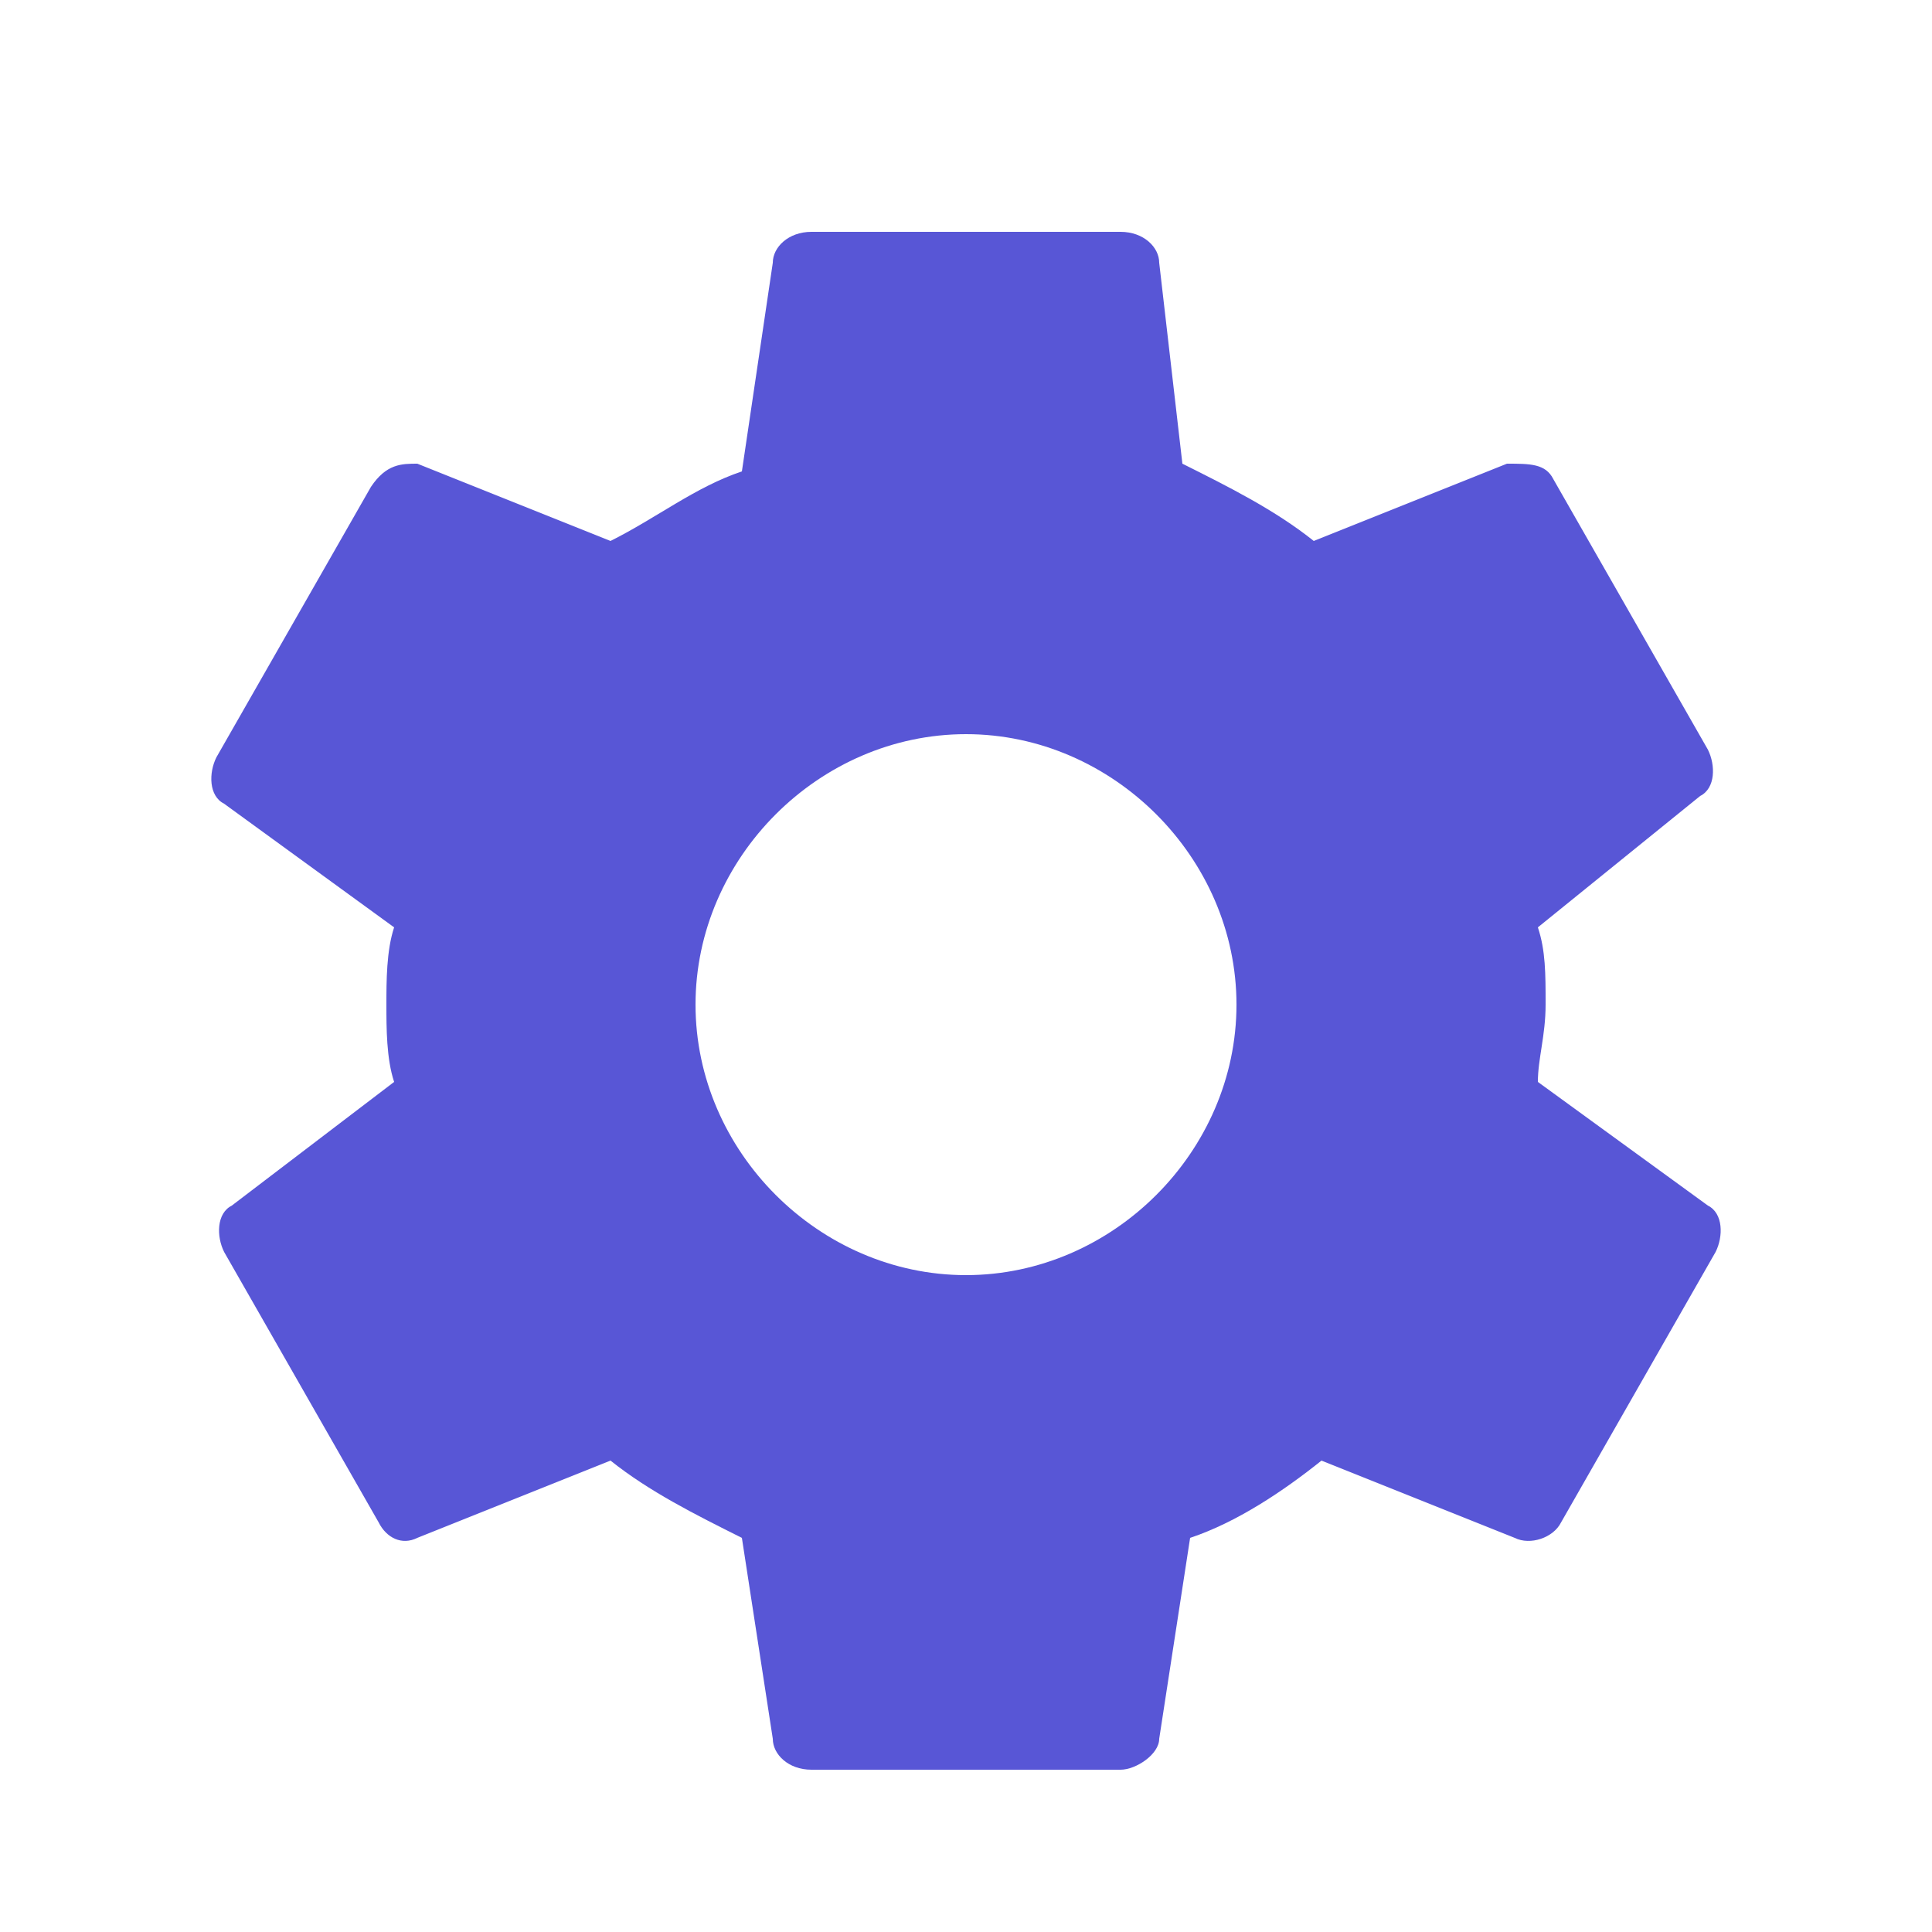
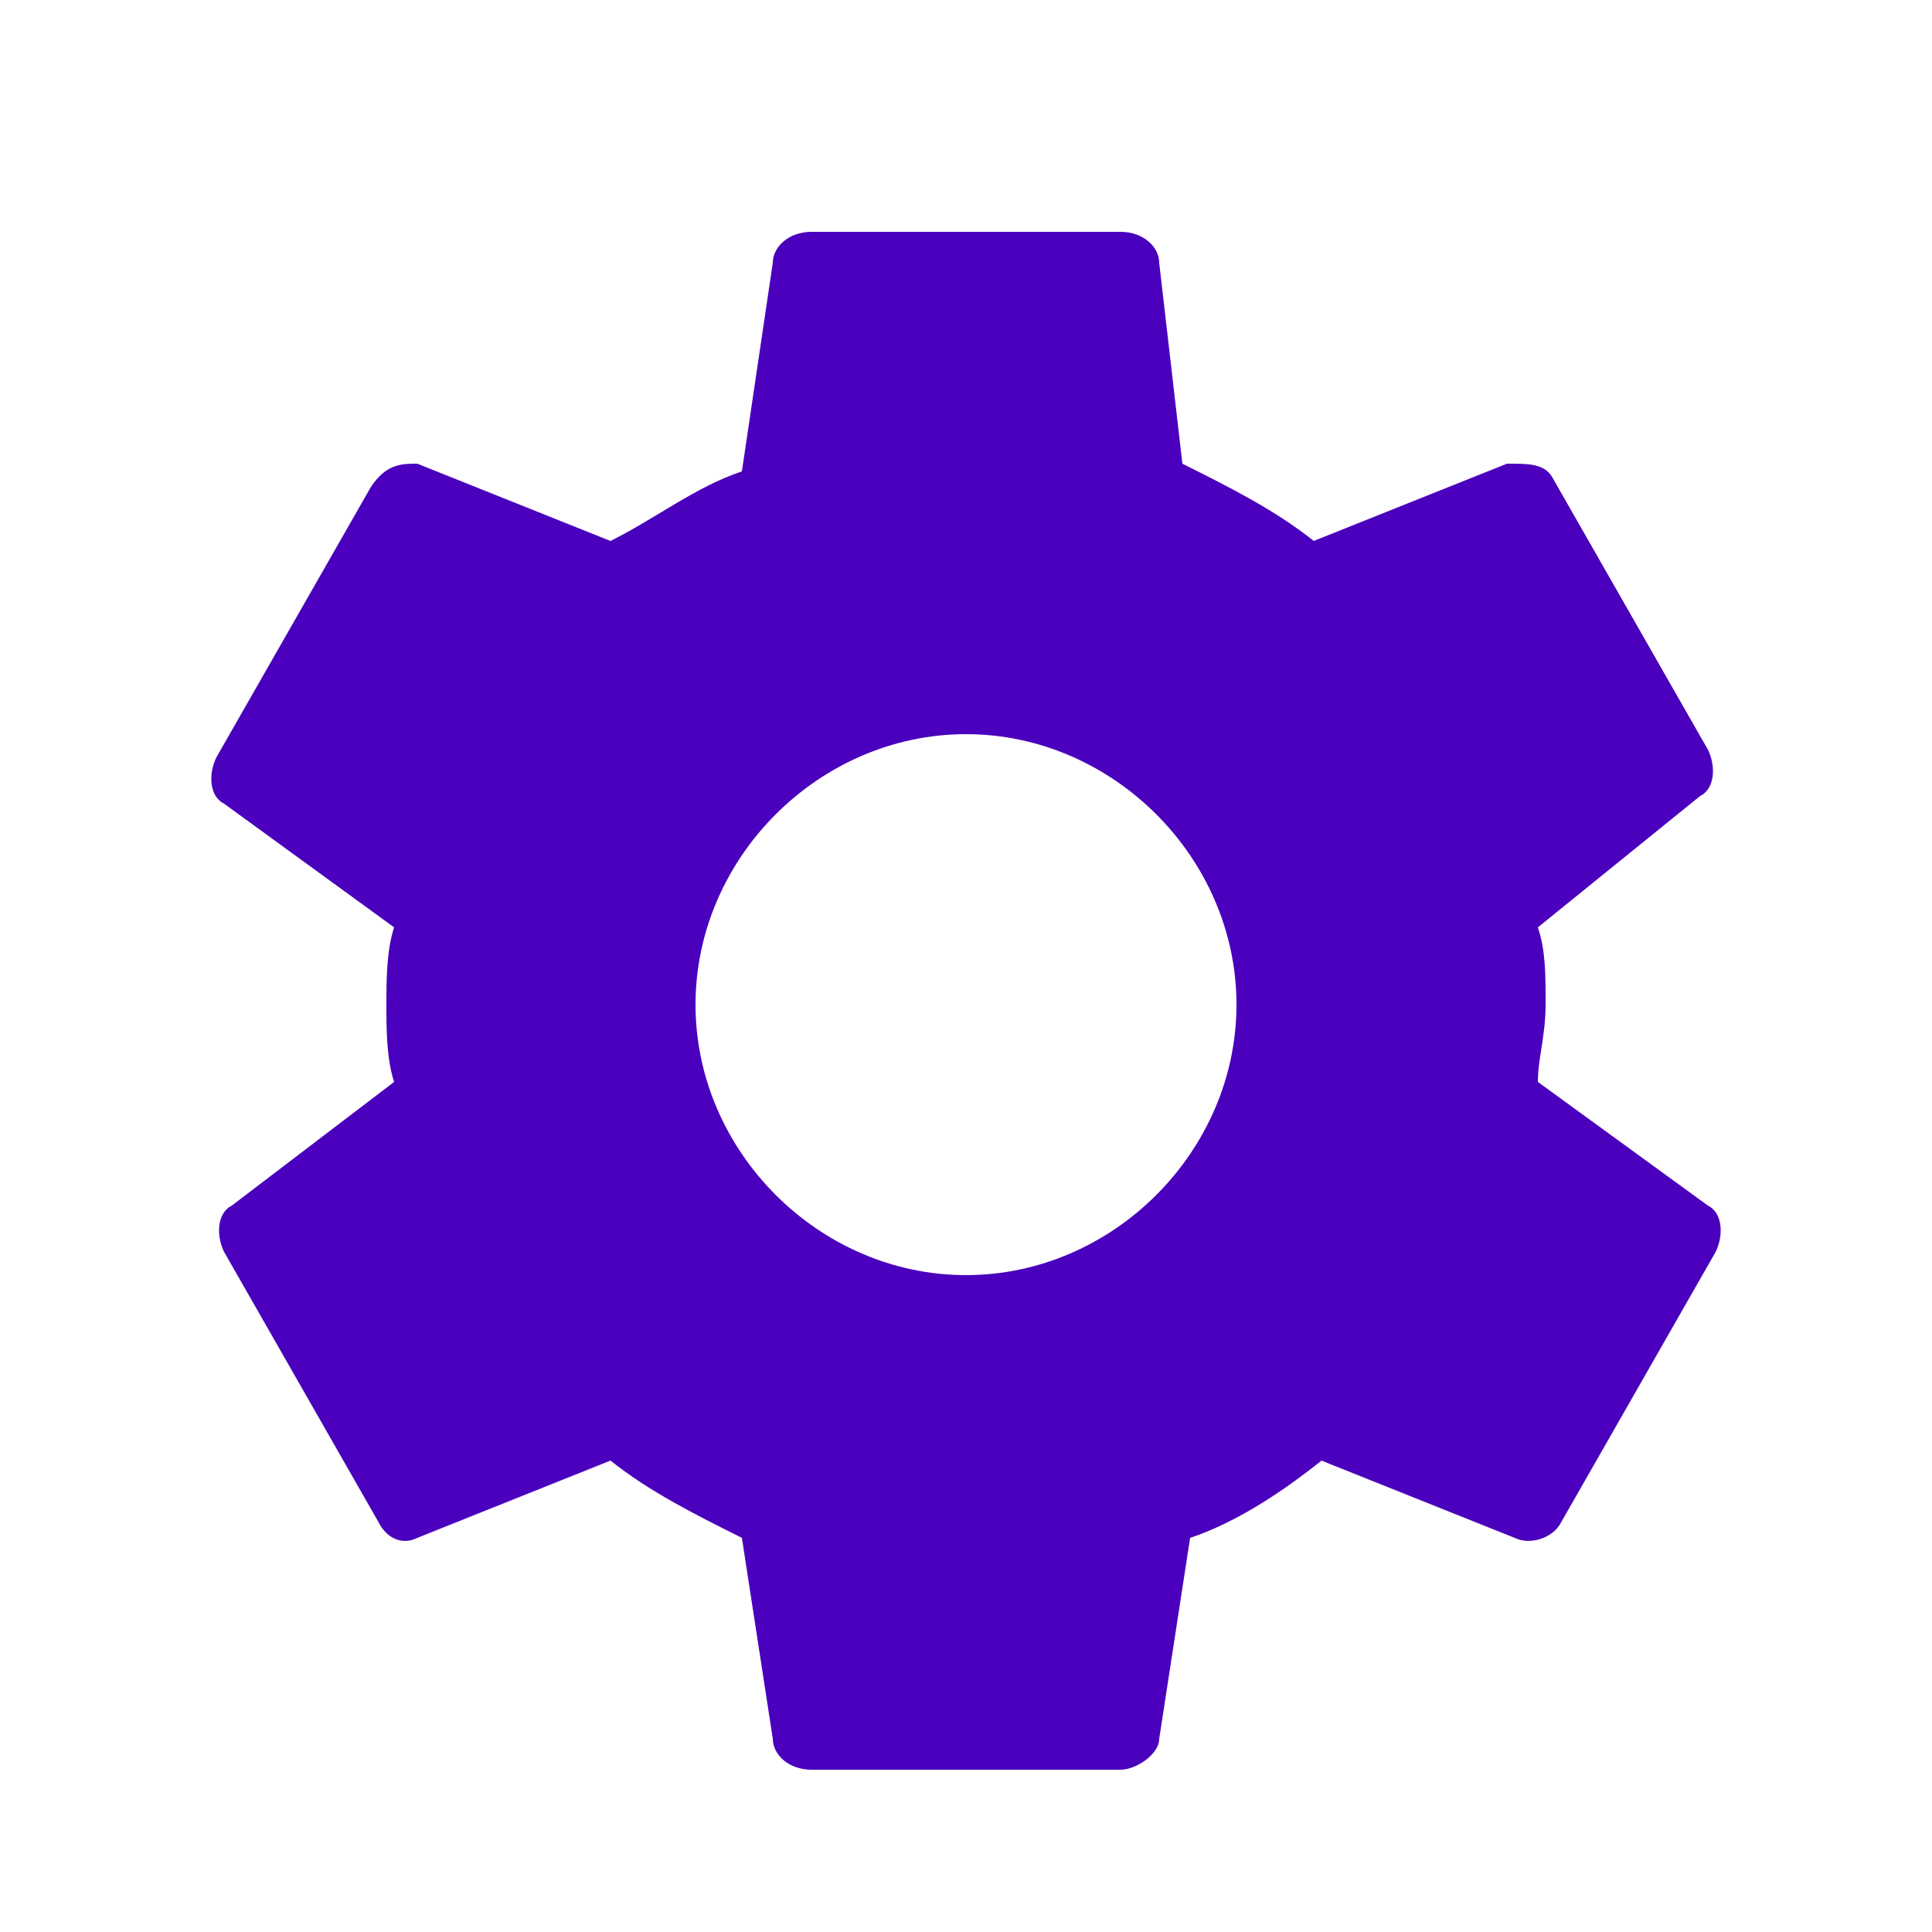
<svg xmlns="http://www.w3.org/2000/svg" version="1.1" id="Layer_1" x="0px" y="0px" viewBox="0 0 25 25" style="enable-background:new 0 0 25 25;" xml:space="preserve">
  <style type="text/css">
- 	.st0{fill-rule:evenodd;clip-rule:evenodd;fill:#5856D6;}
+ 	.st0{fill-rule:evenodd;clip-rule:evenodd;fill:#4A00BD;}
</style>
  <g id="Symbols">
    <g id="ic_tab" transform="translate(-269, -9)">
      <g id="Group-Copy-2" transform="translate(260, 7)">
        <g transform="translate(7, 0)">
-           <path id="ic_settings" class="st0" d="M21.9,16c0-0.3,0.1-0.6,0.1-1s0-0.7-0.1-1l2.1-1.7c0.2-0.1,0.2-0.4,0.1-0.6l-2-3.5      C22,8,21.8,8,21.5,8l-2.5,1c-0.5-0.4-1.1-0.7-1.7-1L17,5.4C17,5.2,16.8,5,16.5,5h-4C12.2,5,12,5.2,12,5.4l-0.4,2.7      C11,8.3,10.5,8.7,9.9,9L7.4,8C7.2,8,7,8,6.8,8.3l-2,3.5c-0.1,0.2-0.1,0.5,0.1,0.6L7.1,14C7,14.3,7,14.7,7,15s0,0.7,0.1,1L5,17.6      c-0.2,0.1-0.2,0.4-0.1,0.6l2,3.5C7,21.9,7.2,22,7.4,21.9l2.5-1c0.5,0.4,1.1,0.7,1.7,1l0.4,2.6c0,0.2,0.2,0.4,0.5,0.4h4      c0.2,0,0.5-0.2,0.5-0.4l0.4-2.6c0.6-0.2,1.2-0.6,1.7-1l2.5,1c0.2,0.1,0.5,0,0.6-0.2l2-3.5c0.1-0.2,0.1-0.5-0.1-0.6L21.9,16      L21.9,16z M14.5,18.5c-1.9,0-3.5-1.6-3.5-3.5s1.6-3.5,3.5-3.5S18,13.1,18,15S16.4,18.5,14.5,18.5L14.5,18.5z" />
+           <path id="ic_settings" class="st0" d="M21.9,16c0-0.3,0.1-0.6,0.1-1s0-0.7-0.1-1l2.1-1.7c0.2-0.1,0.2-0.4,0.1-0.6l-2-3.5      C22,8,21.8,8,21.5,8L19,9c-0.5-0.4-1.1-0.7-1.7-1L17,5.4C17,5.2,16.8,5,16.5,5h-4C12.2,5,12,5.2,12,5.4l-0.4,2.7      C11,8.3,10.5,8.7,9.9,9L7.4,8C7.2,8,7,8,6.8,8.3l-2,3.5c-0.1,0.2-0.1,0.5,0.1,0.6L7.1,14C7,14.3,7,14.7,7,15s0,0.7,0.1,1L5,17.6      c-0.2,0.1-0.2,0.4-0.1,0.6l2,3.5C7,21.9,7.2,22,7.4,21.9l2.5-1c0.5,0.4,1.1,0.7,1.7,1l0.4,2.6c0,0.2,0.2,0.4,0.5,0.4h4      c0.2,0,0.5-0.2,0.5-0.4l0.4-2.6c0.6-0.2,1.2-0.6,1.7-1l2.5,1c0.2,0.1,0.5,0,0.6-0.2l2-3.5c0.1-0.2,0.1-0.5-0.1-0.6L21.9,16      L21.9,16z M14.5,18.5c-1.9,0-3.5-1.6-3.5-3.5s1.6-3.5,3.5-3.5S18,13.1,18,15S16.4,18.5,14.5,18.5L14.5,18.5z" />
        </g>
      </g>
    </g>
  </g>
</svg>
